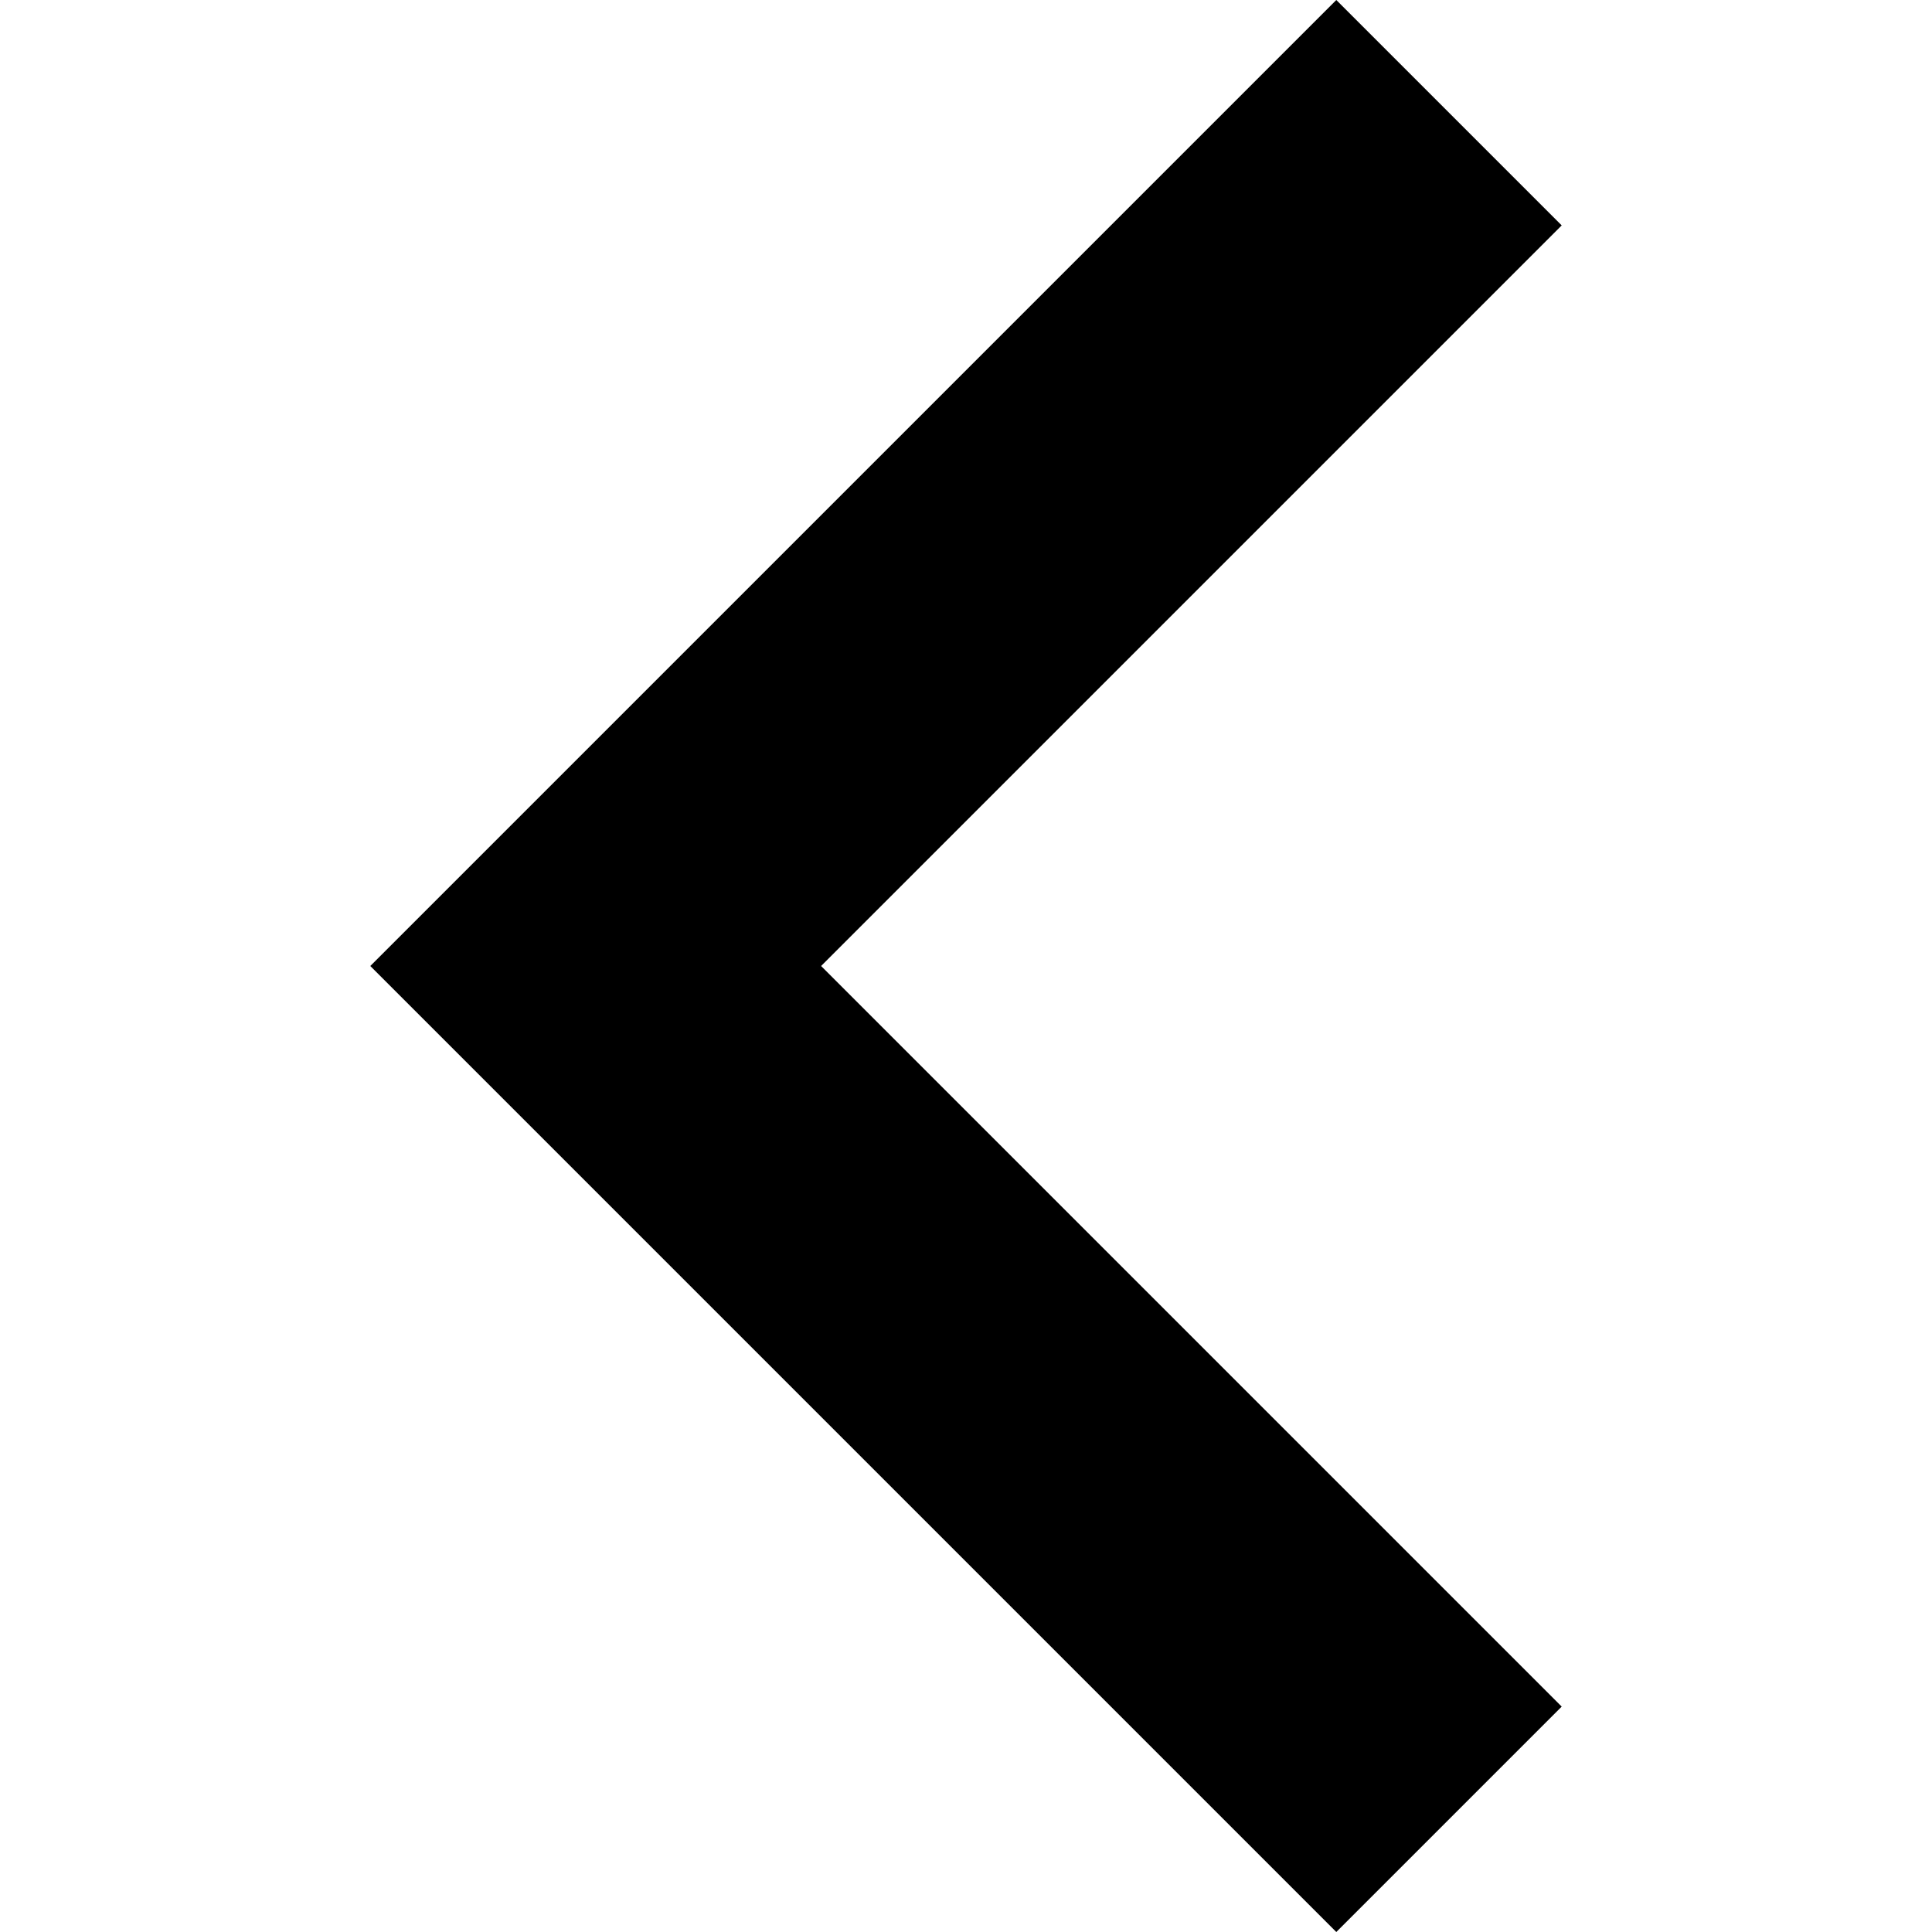
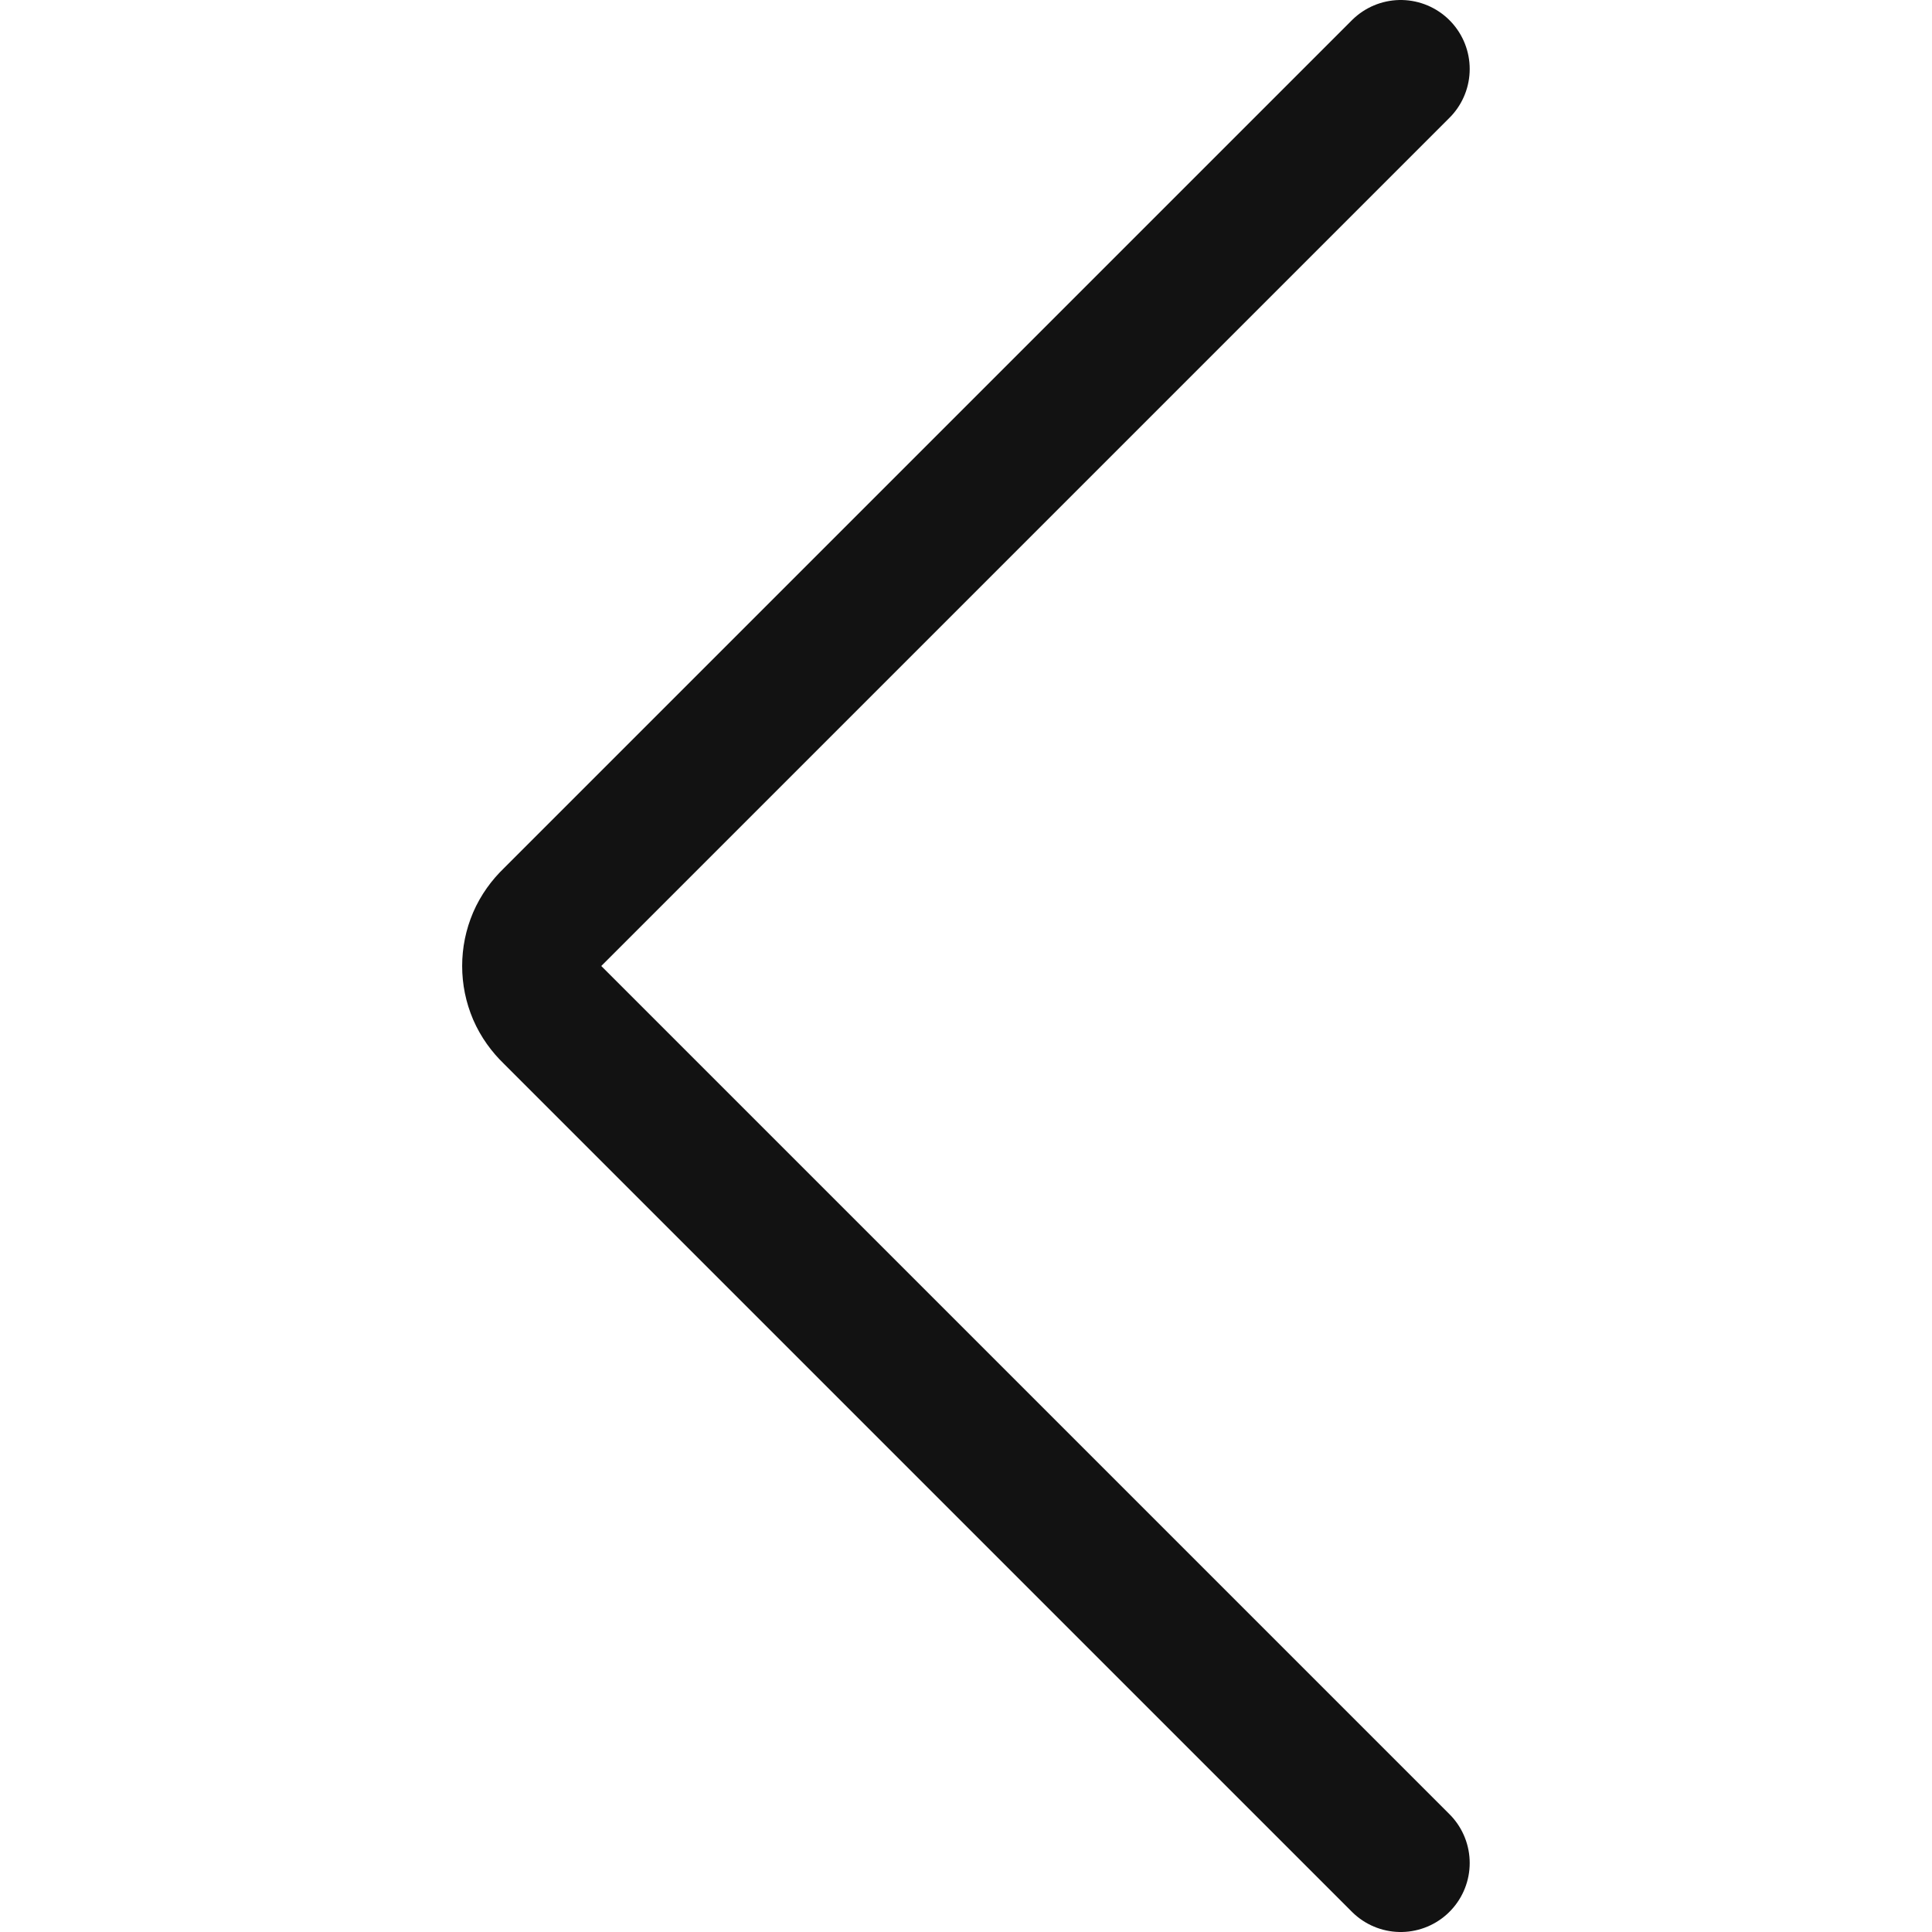
- <svg xmlns="http://www.w3.org/2000/svg" version="1.1" id="Capa_1" x="0px" y="0px" width="306px" height="306px" viewBox="0 0 306 306" style="enable-background:new 0 0 306 306;" xml:space="preserve">
-   <g>
-     <g id="chevron-left">
-       <polygon points="247.35,35.7 211.65,0 58.65,153 211.65,306 247.35,270.3 130.05,153   " />
-     </g>
-   </g>
-   <g>
- </g>
-   <g>
- </g>
-   <g>
- </g>
-   <g>
- </g>
-   <g>
- </g>
-   <g>
- </g>
-   <g>
- </g>
-   <g>
- </g>
-   <g>
- </g>
-   <g>
- </g>
-   <g>
- </g>
-   <g>
- </g>
-   <g>
- </g>
-   <g>
- </g>
-   <g>
- </g>
+ <svg xmlns="http://www.w3.org/2000/svg" width="14" height="14" viewBox="0 0 14 14" fill="none">
+   <path d="M10.15 0.5L4 6.65C3.953 6.695 3.914 6.749 3.888 6.809C3.862 6.87 3.849 6.934 3.849 7C3.849 7.066 3.862 7.13 3.888 7.191C3.914 7.251 3.953 7.305 4 7.35L10.15 13.5" stroke="#121212" stroke-linecap="round" stroke-linejoin="round" />
</svg>
